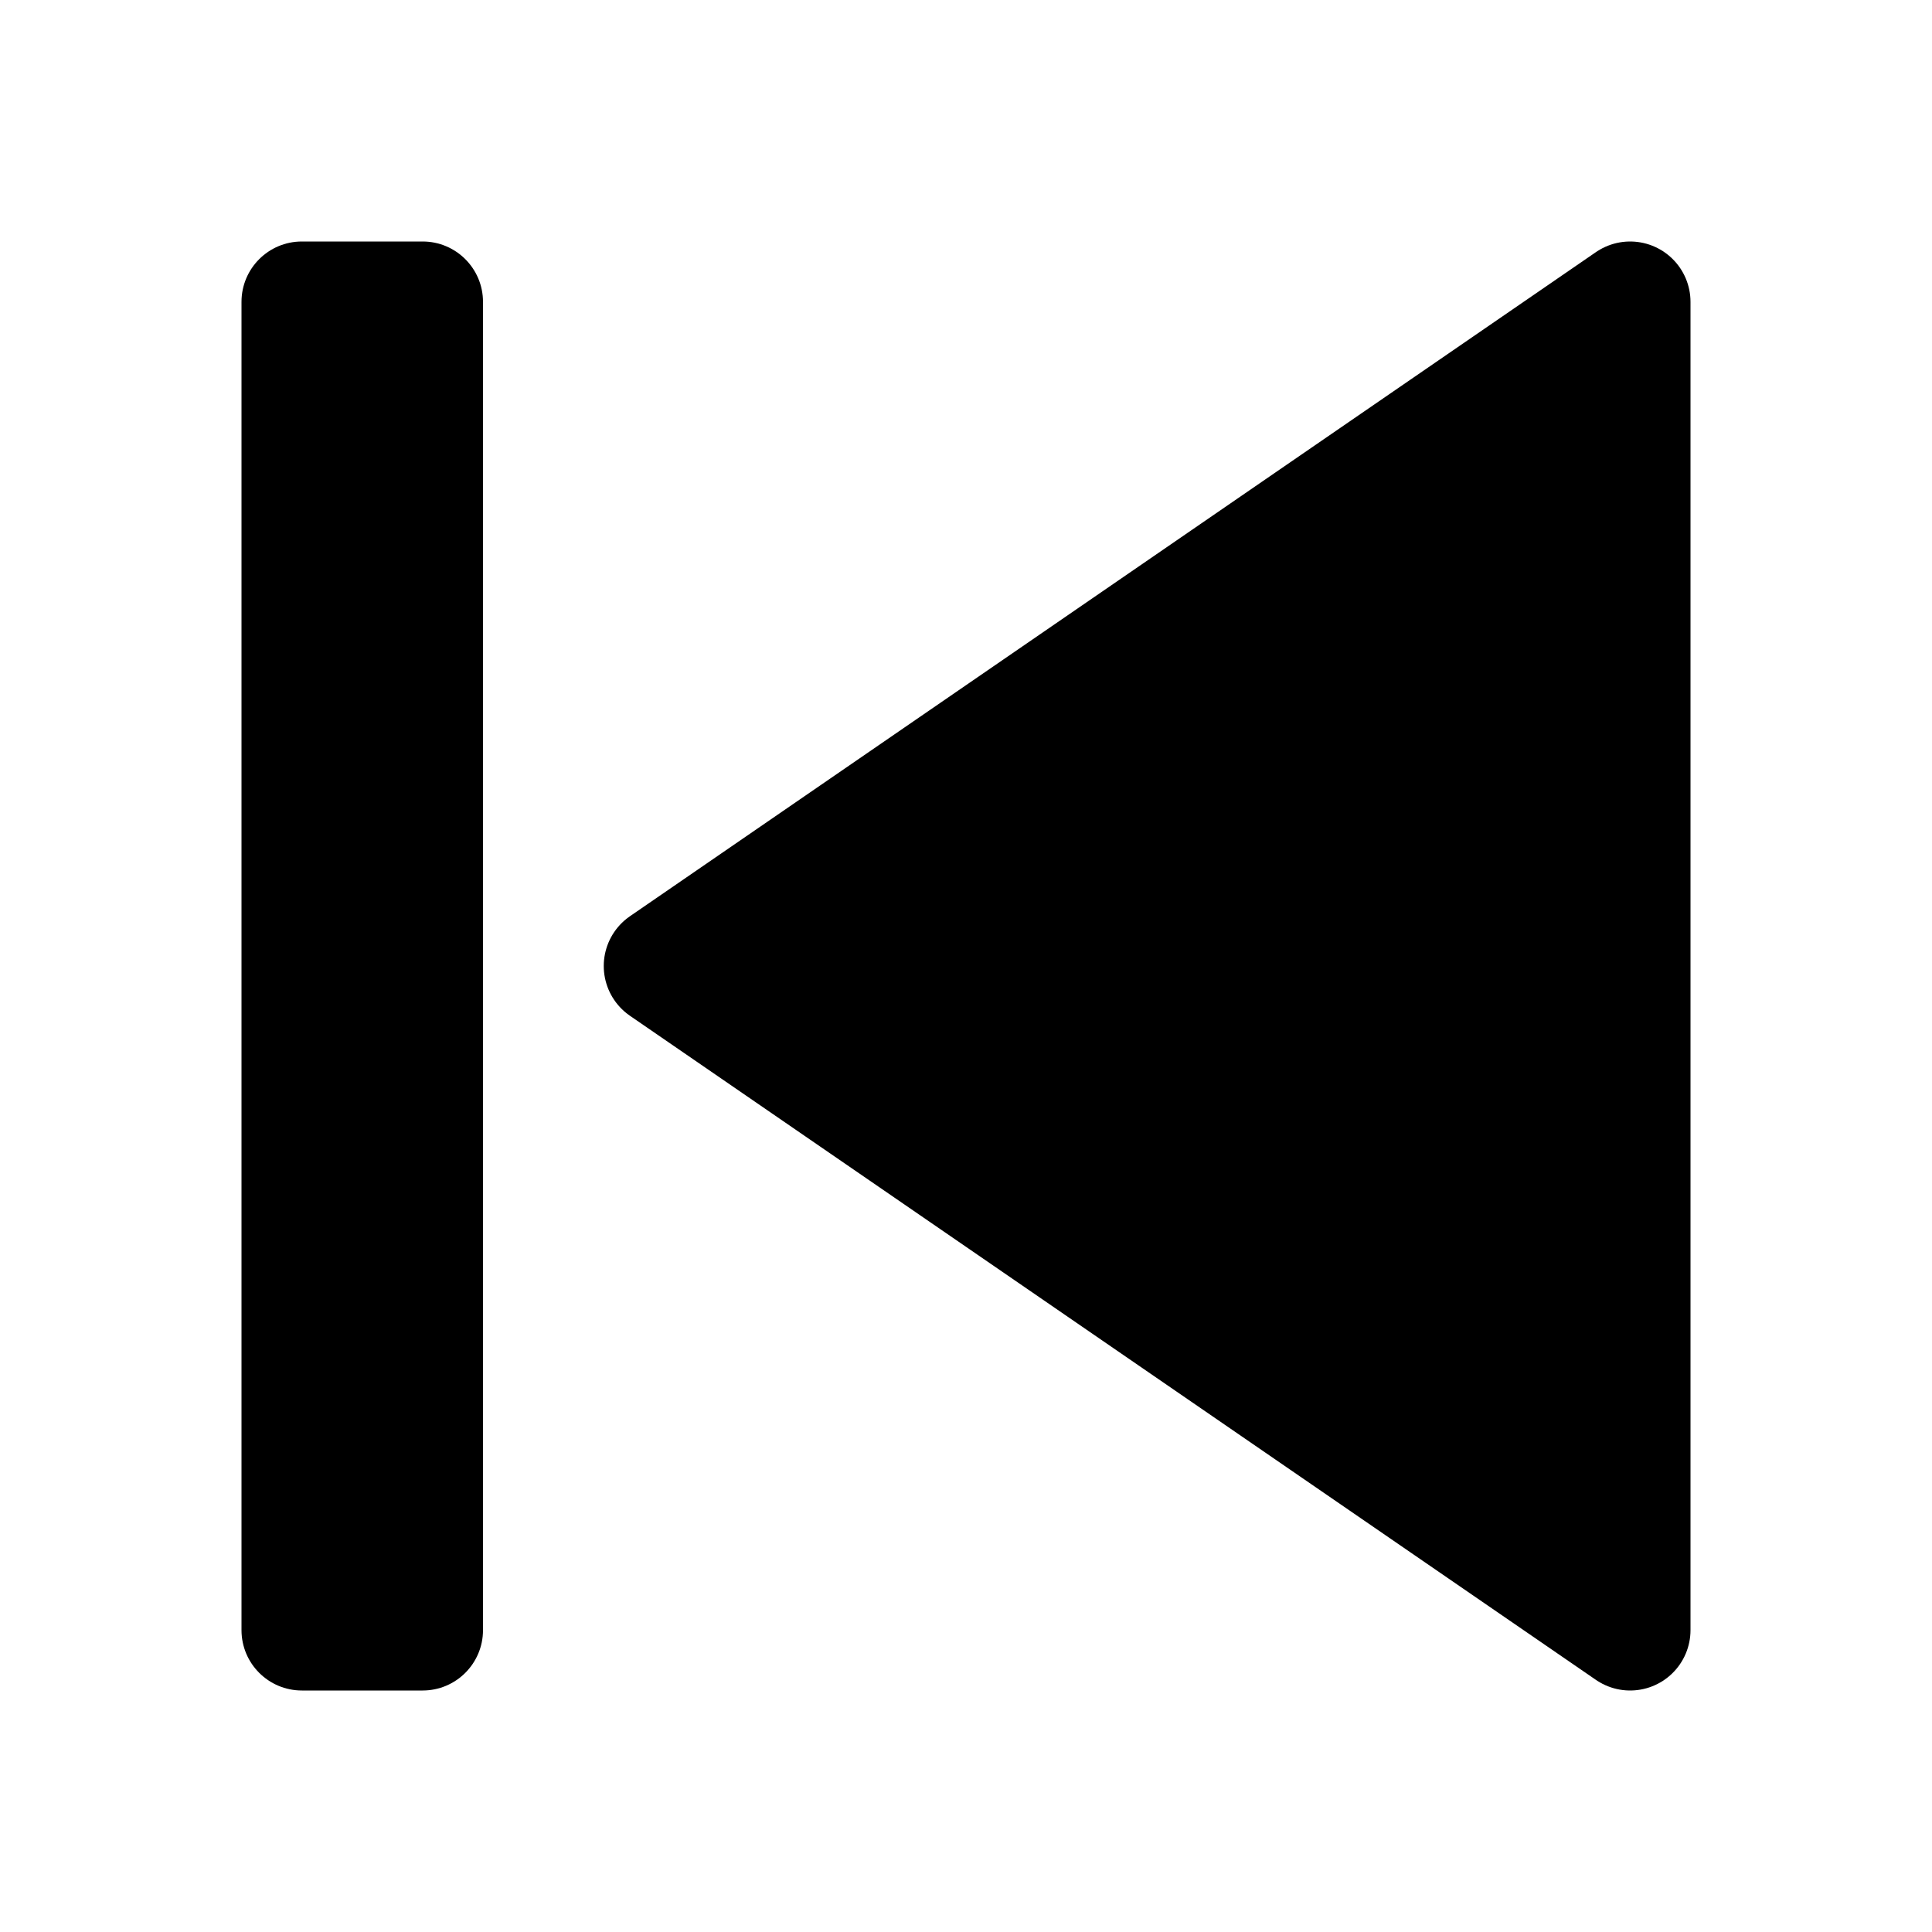
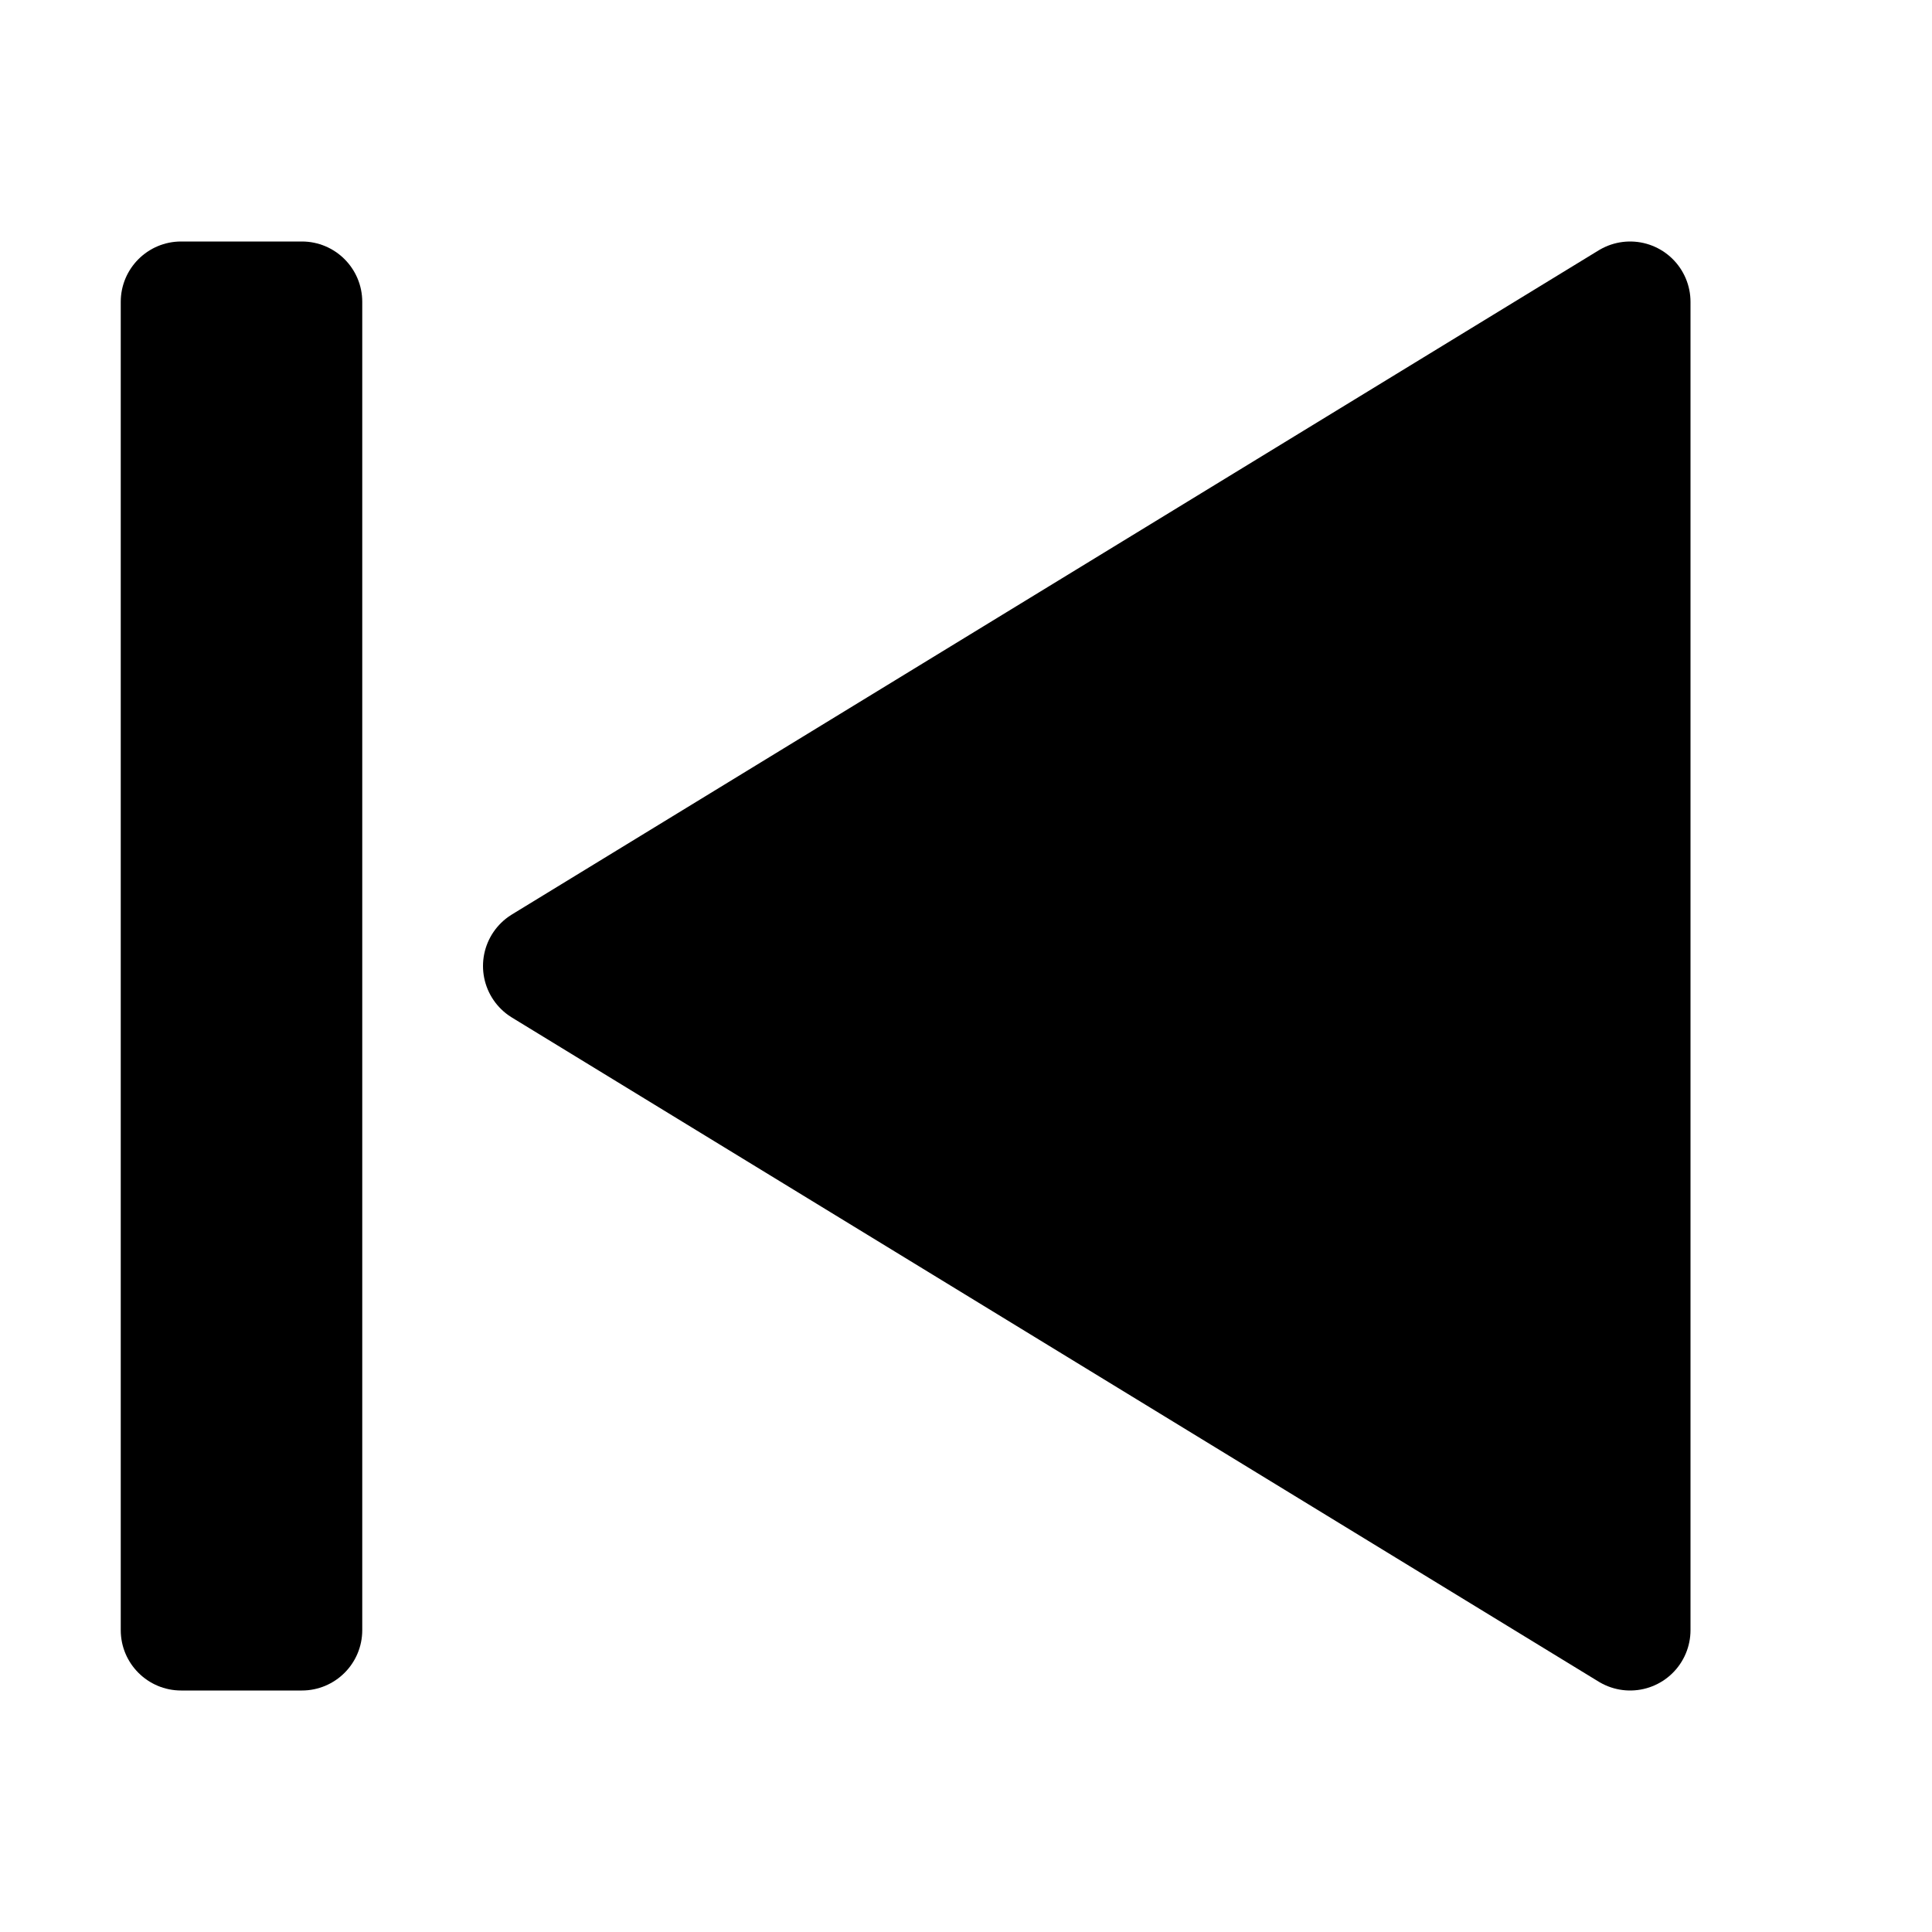
<svg xmlns="http://www.w3.org/2000/svg" width="16" height="16" viewBox="0 0 16 16" fill="none" stroke="currentColor" stroke-width="1" stroke-linecap="round" stroke-linejoin="round">
-   <rect x="2" y="2" width="2" height="12" rx="0.5" fill="currentColor" stroke="none" />
-   <path d="M13.5 2.5v11l-8-5.5z" fill="currentColor" />
+   <rect x="1" y="2" width="2" height="12" rx="0.5" fill="currentColor" stroke="none" />
+   <path d="M13.5 2.5v11l-9-5.5z" fill="currentColor" />
</svg>
